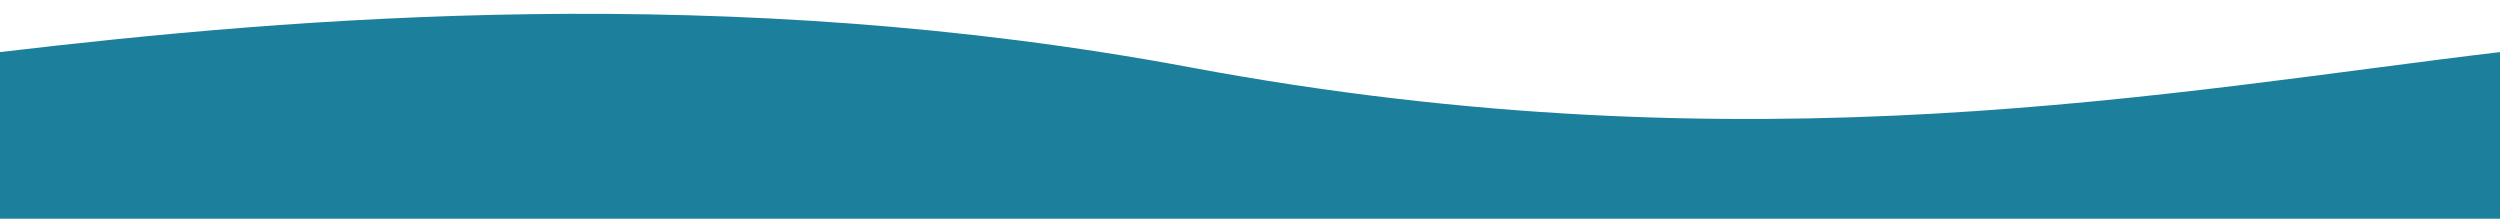
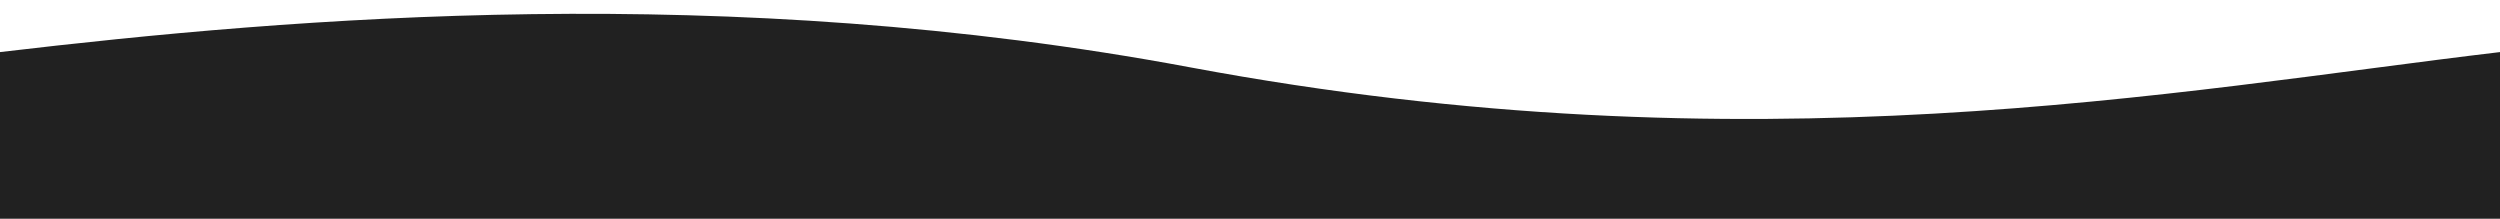
<svg xmlns="http://www.w3.org/2000/svg" version="1.1" id="Layer_1" x="0px" y="0px" viewBox="0 0 1440 126" style="enable-background:new 0 0 1440 126;" xml:space="preserve">
  <style type="text/css">
- 	.st0{fill:#1C809D;}
+ 	.st0{fill:#212121;}
</style>
  <path class="st0" d="M685.6,38.8C418.7-11.1,170.2,9.9,0,30v96h1440V30C1252.7,52.2,1010,99.4,685.6,38.8z" />
</svg>
